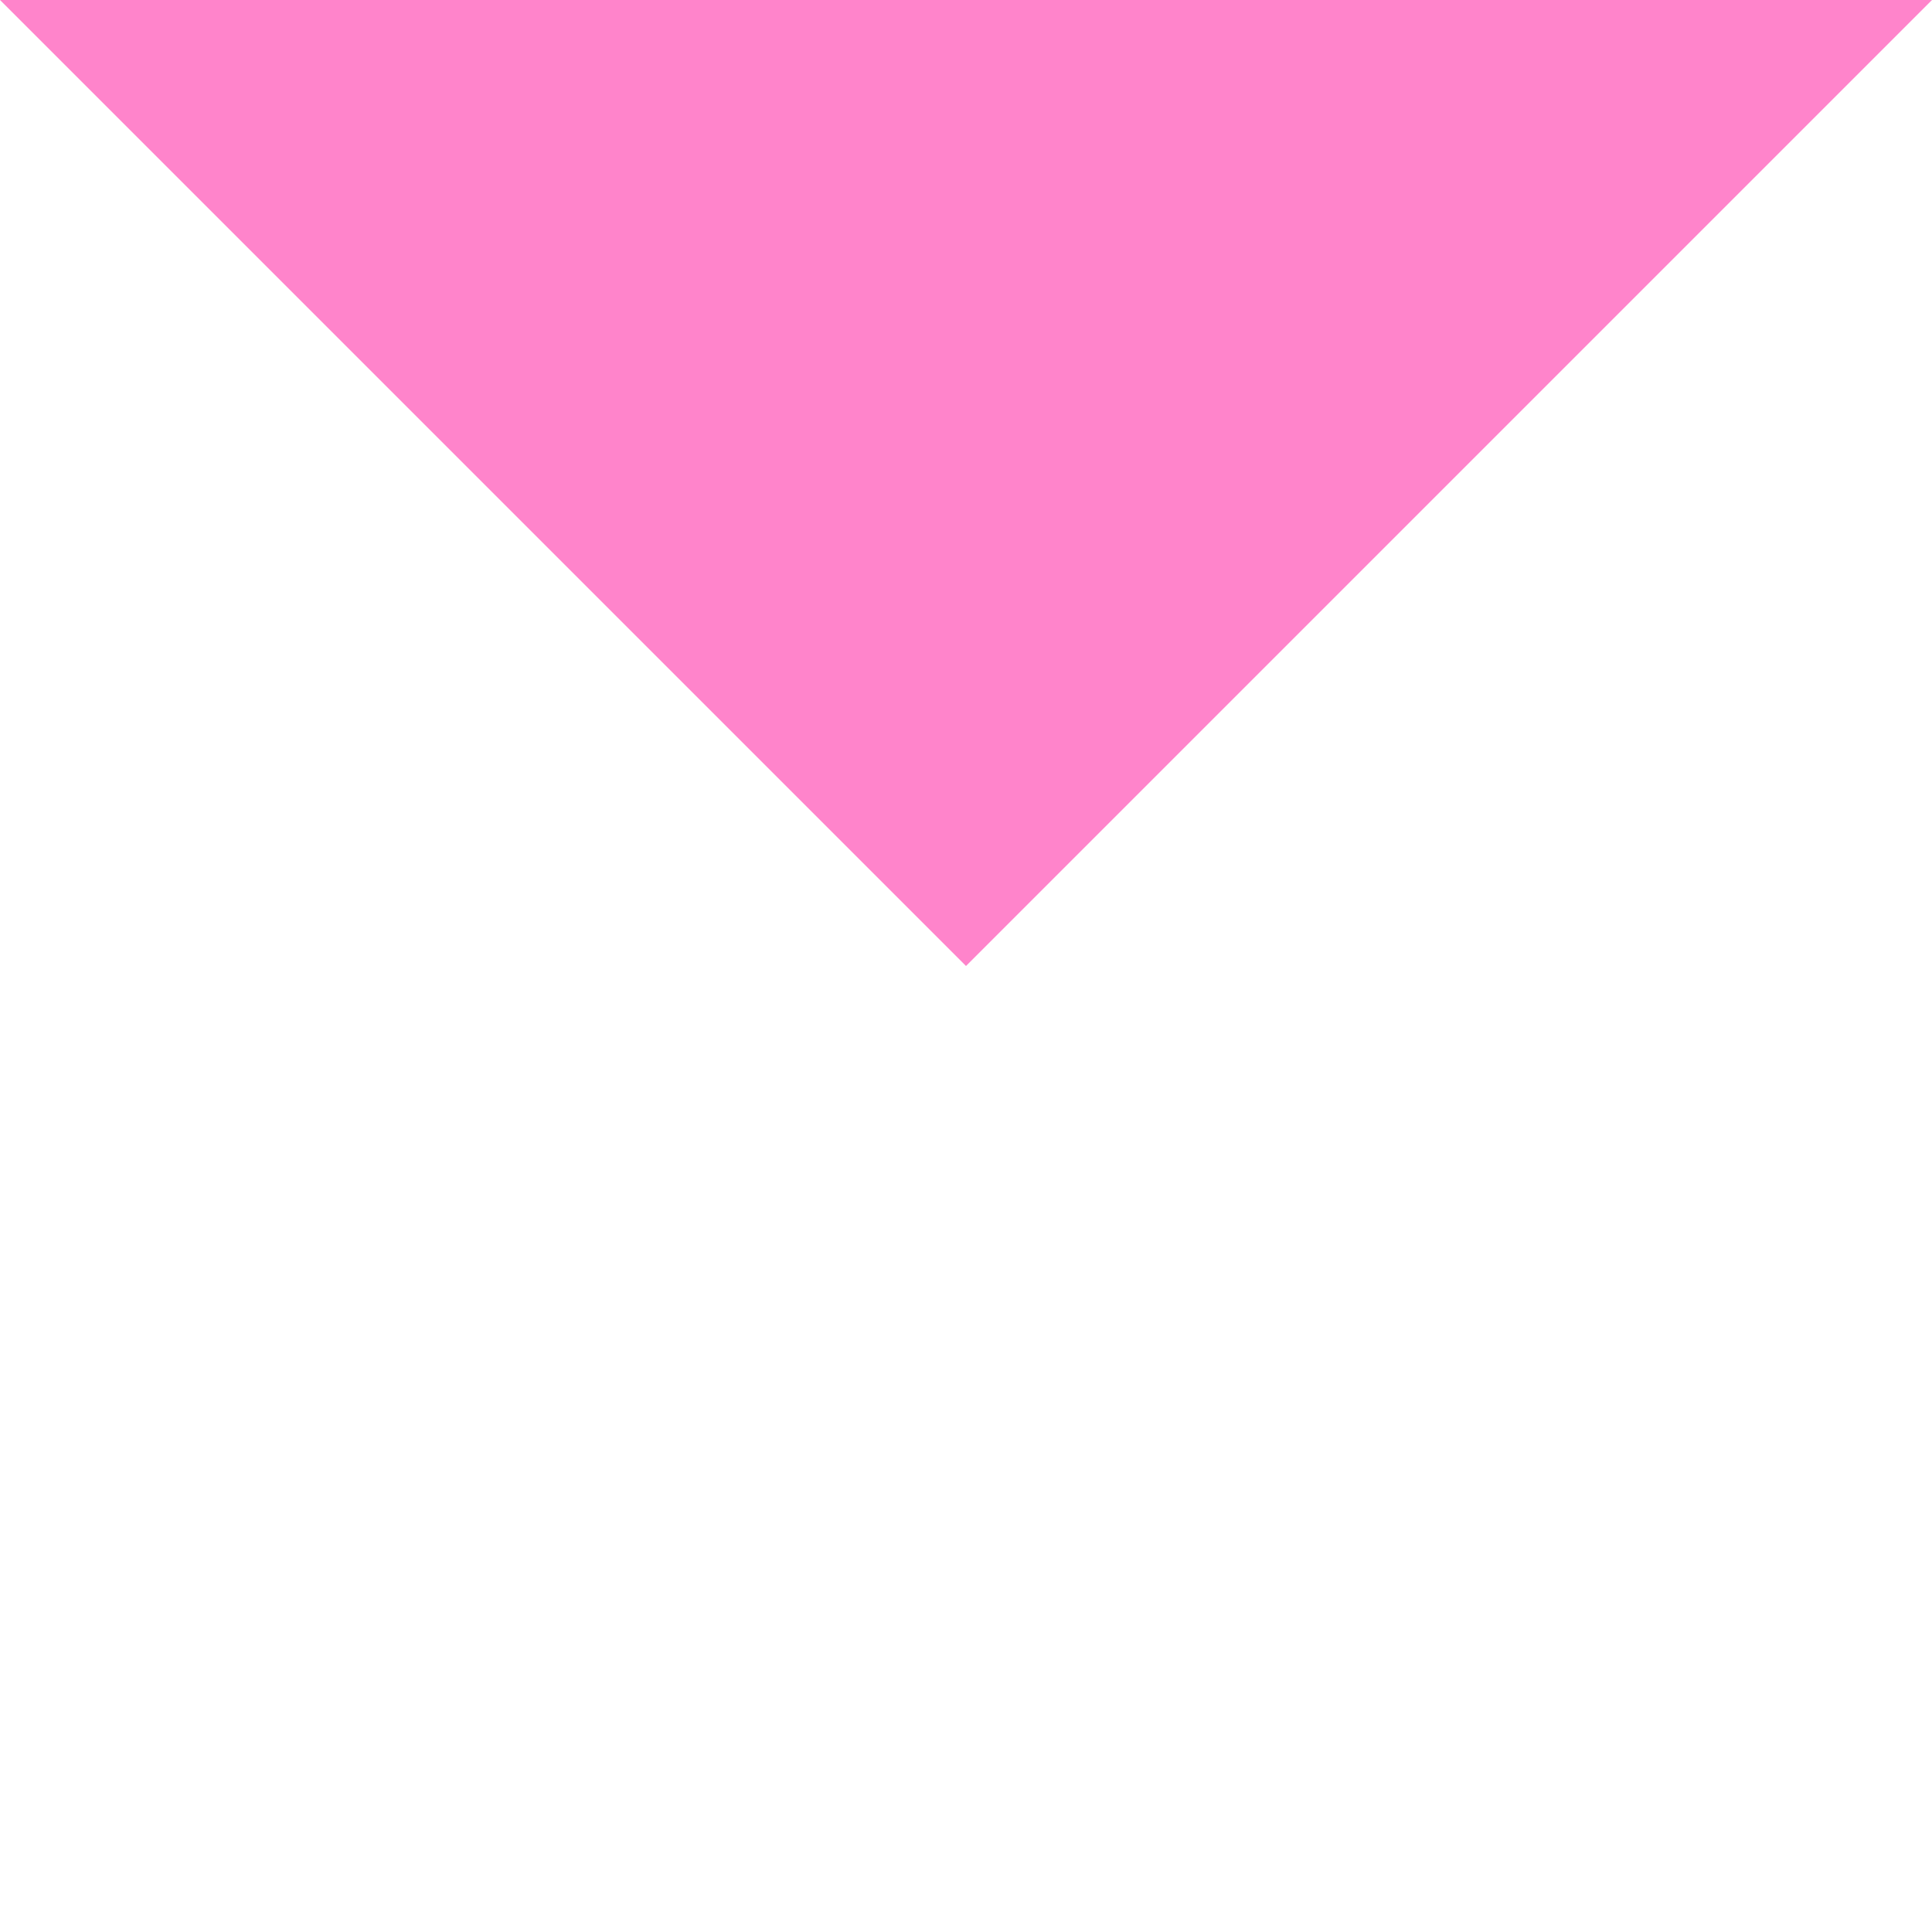
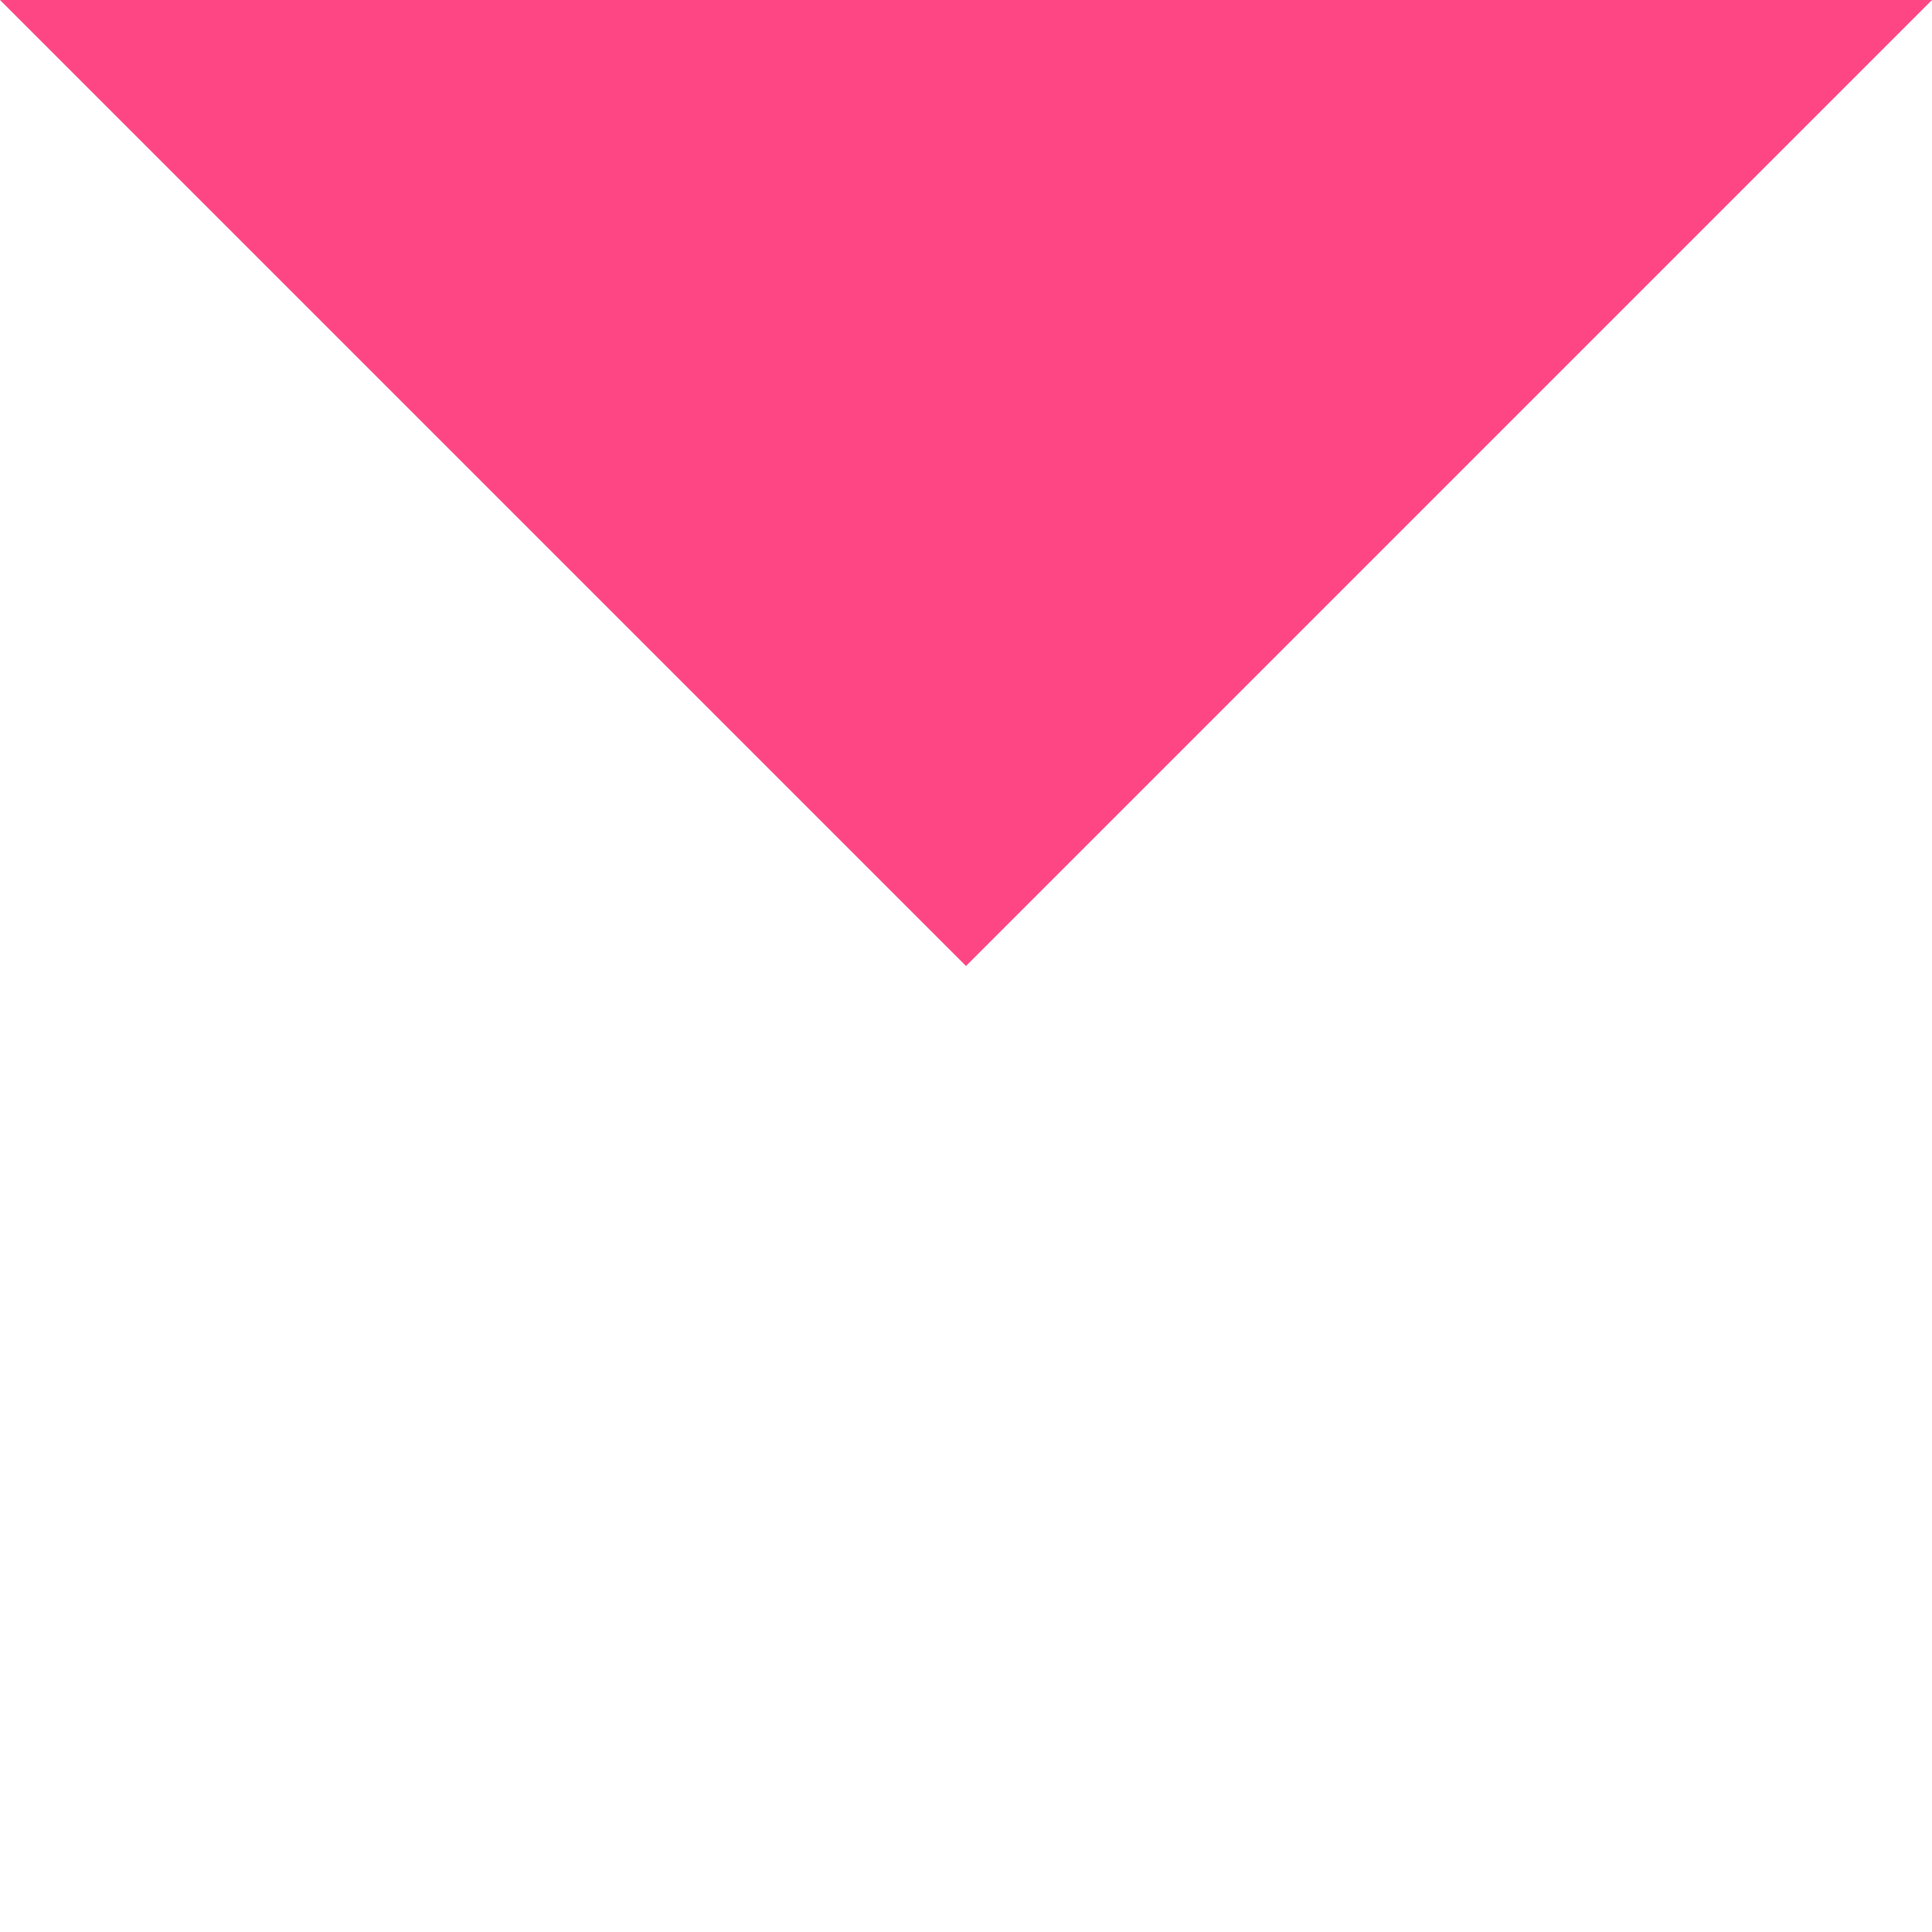
<svg xmlns="http://www.w3.org/2000/svg" viewBox="0 0 100 100">
  <defs>
-     <style>.cls-1{fill:none;}.cls-2{fill:#ff84cb;}</style>
+     <style>.cls-1{fill:none;}.cls-2{fill:#FF4685;}</style>
  </defs>
  <g id="Layer_2" data-name="Layer 2">
    <g id="Layer_1-2" data-name="Layer 1">
      <rect class="cls-1" width="100" height="100" />
      <polygon class="cls-2" points="0 0 50 50 100 0 0 0" />
    </g>
  </g>
</svg>
